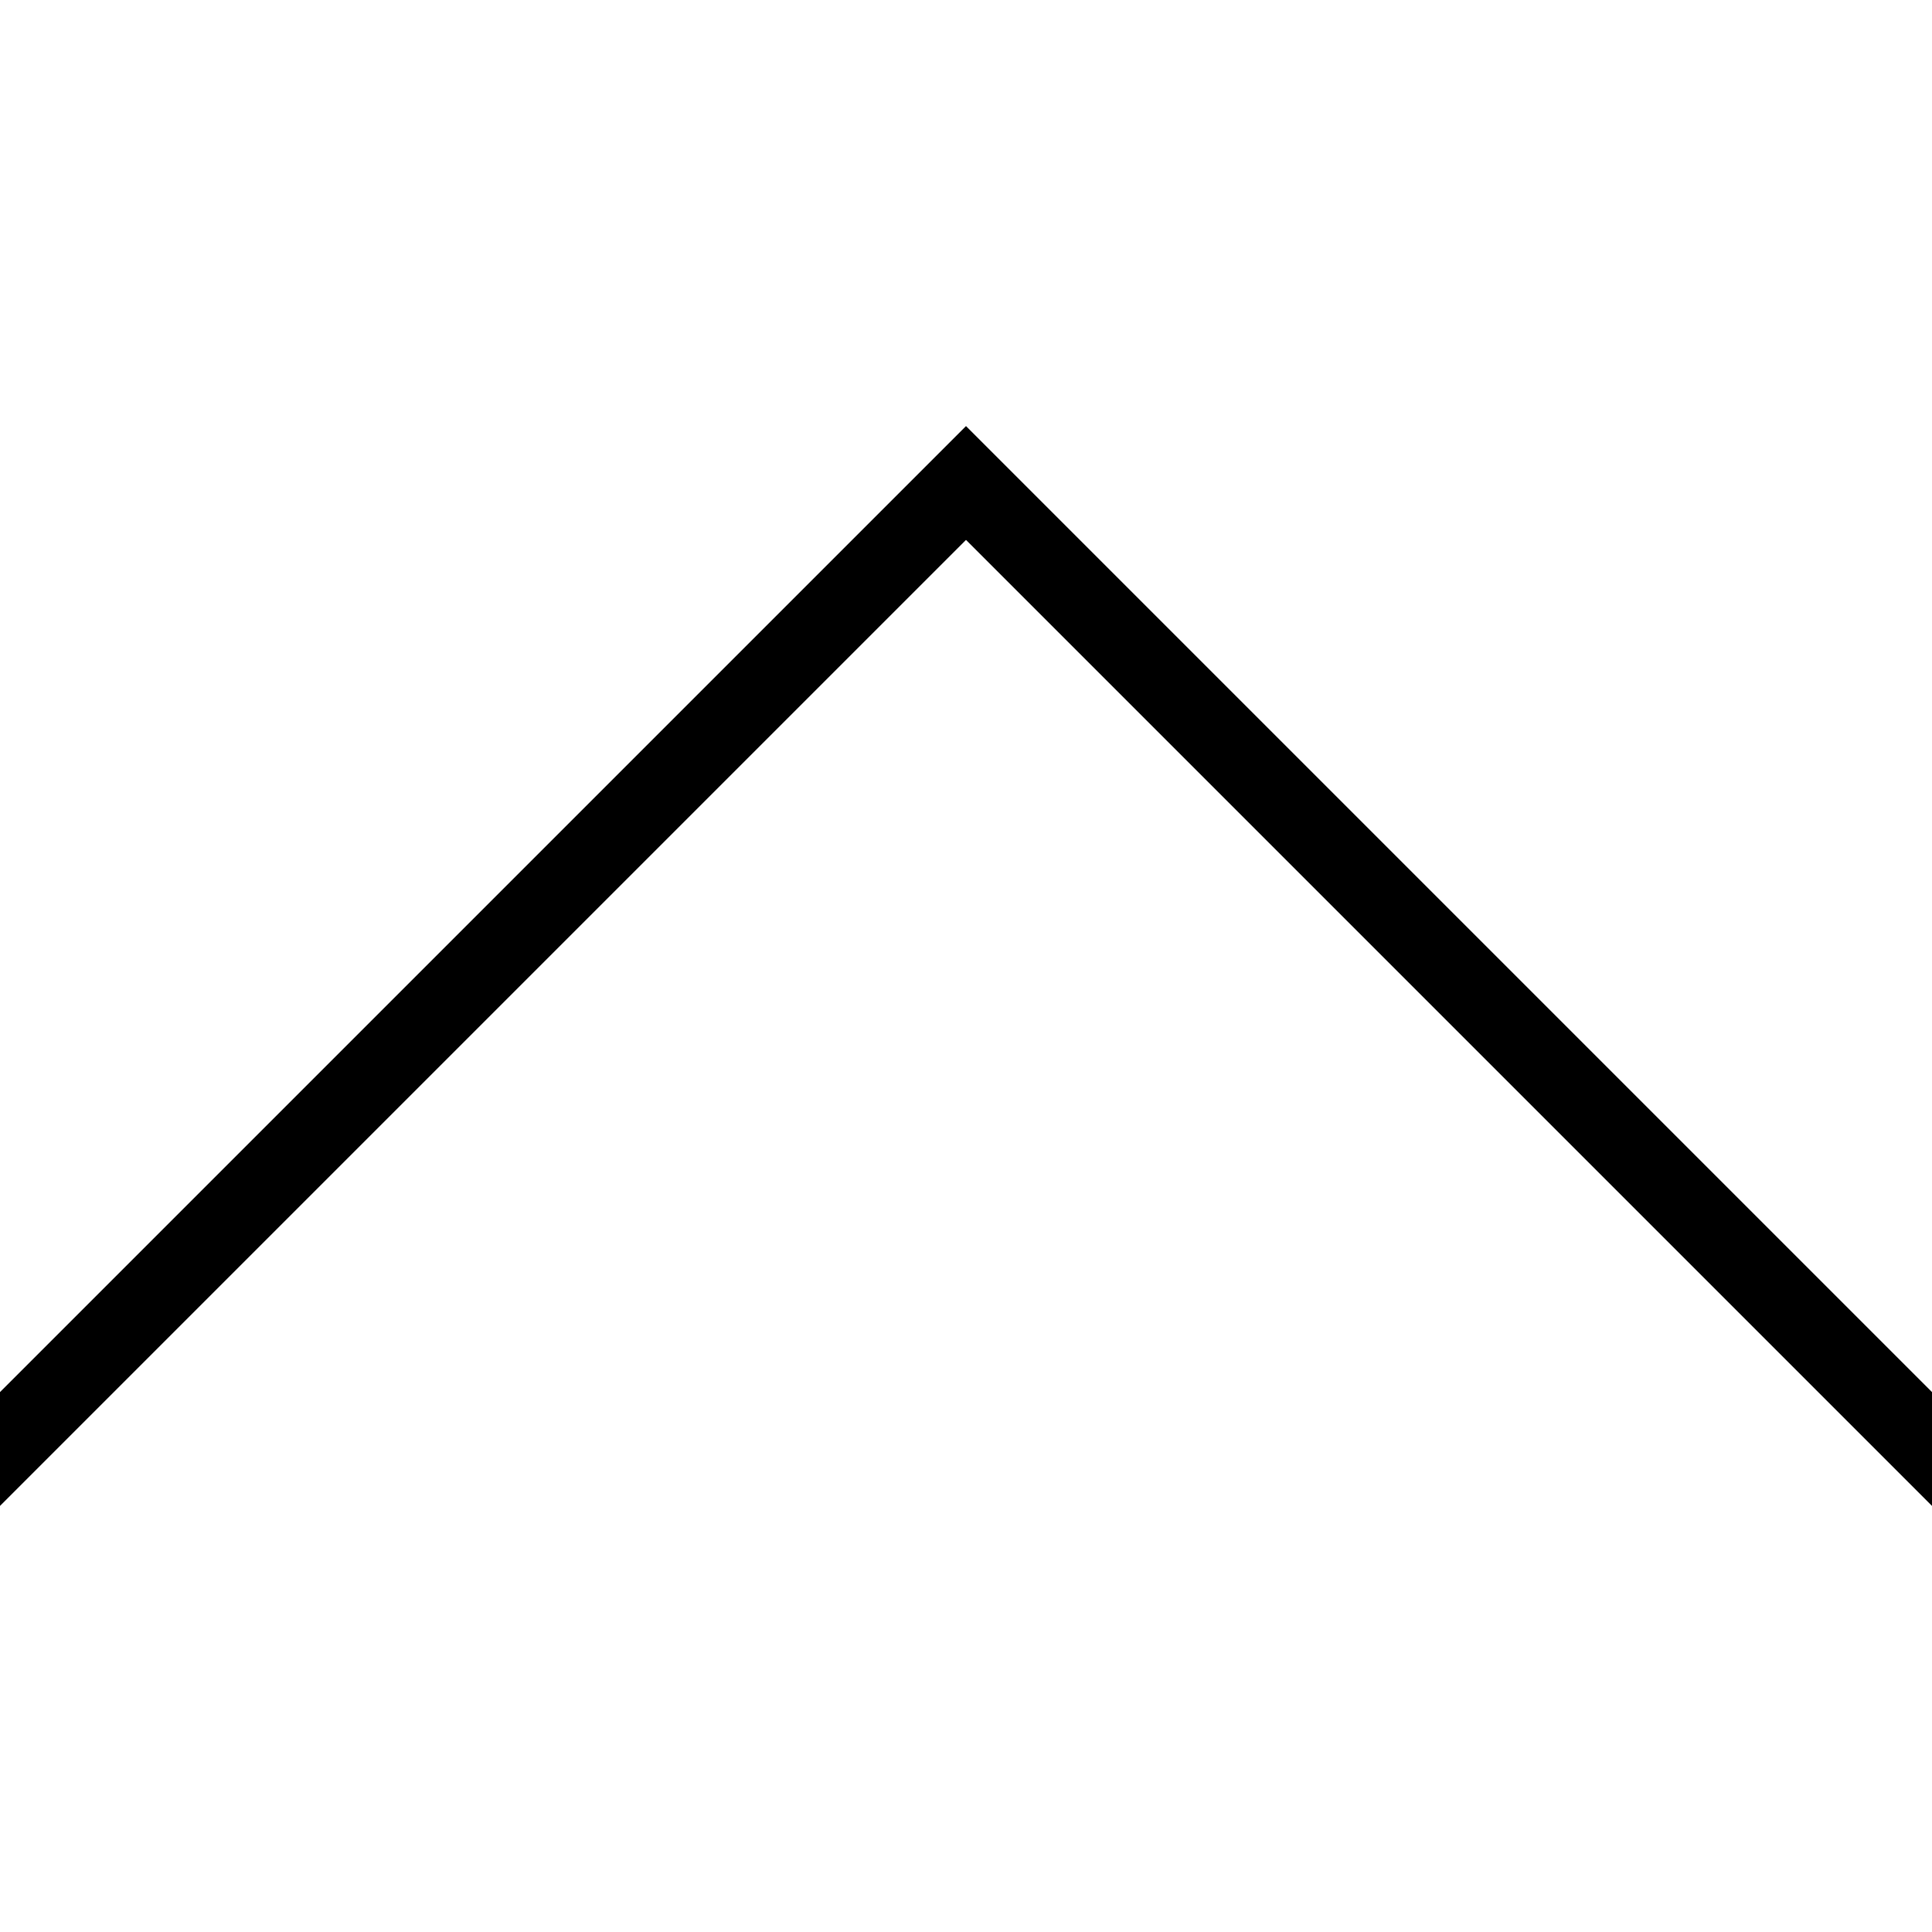
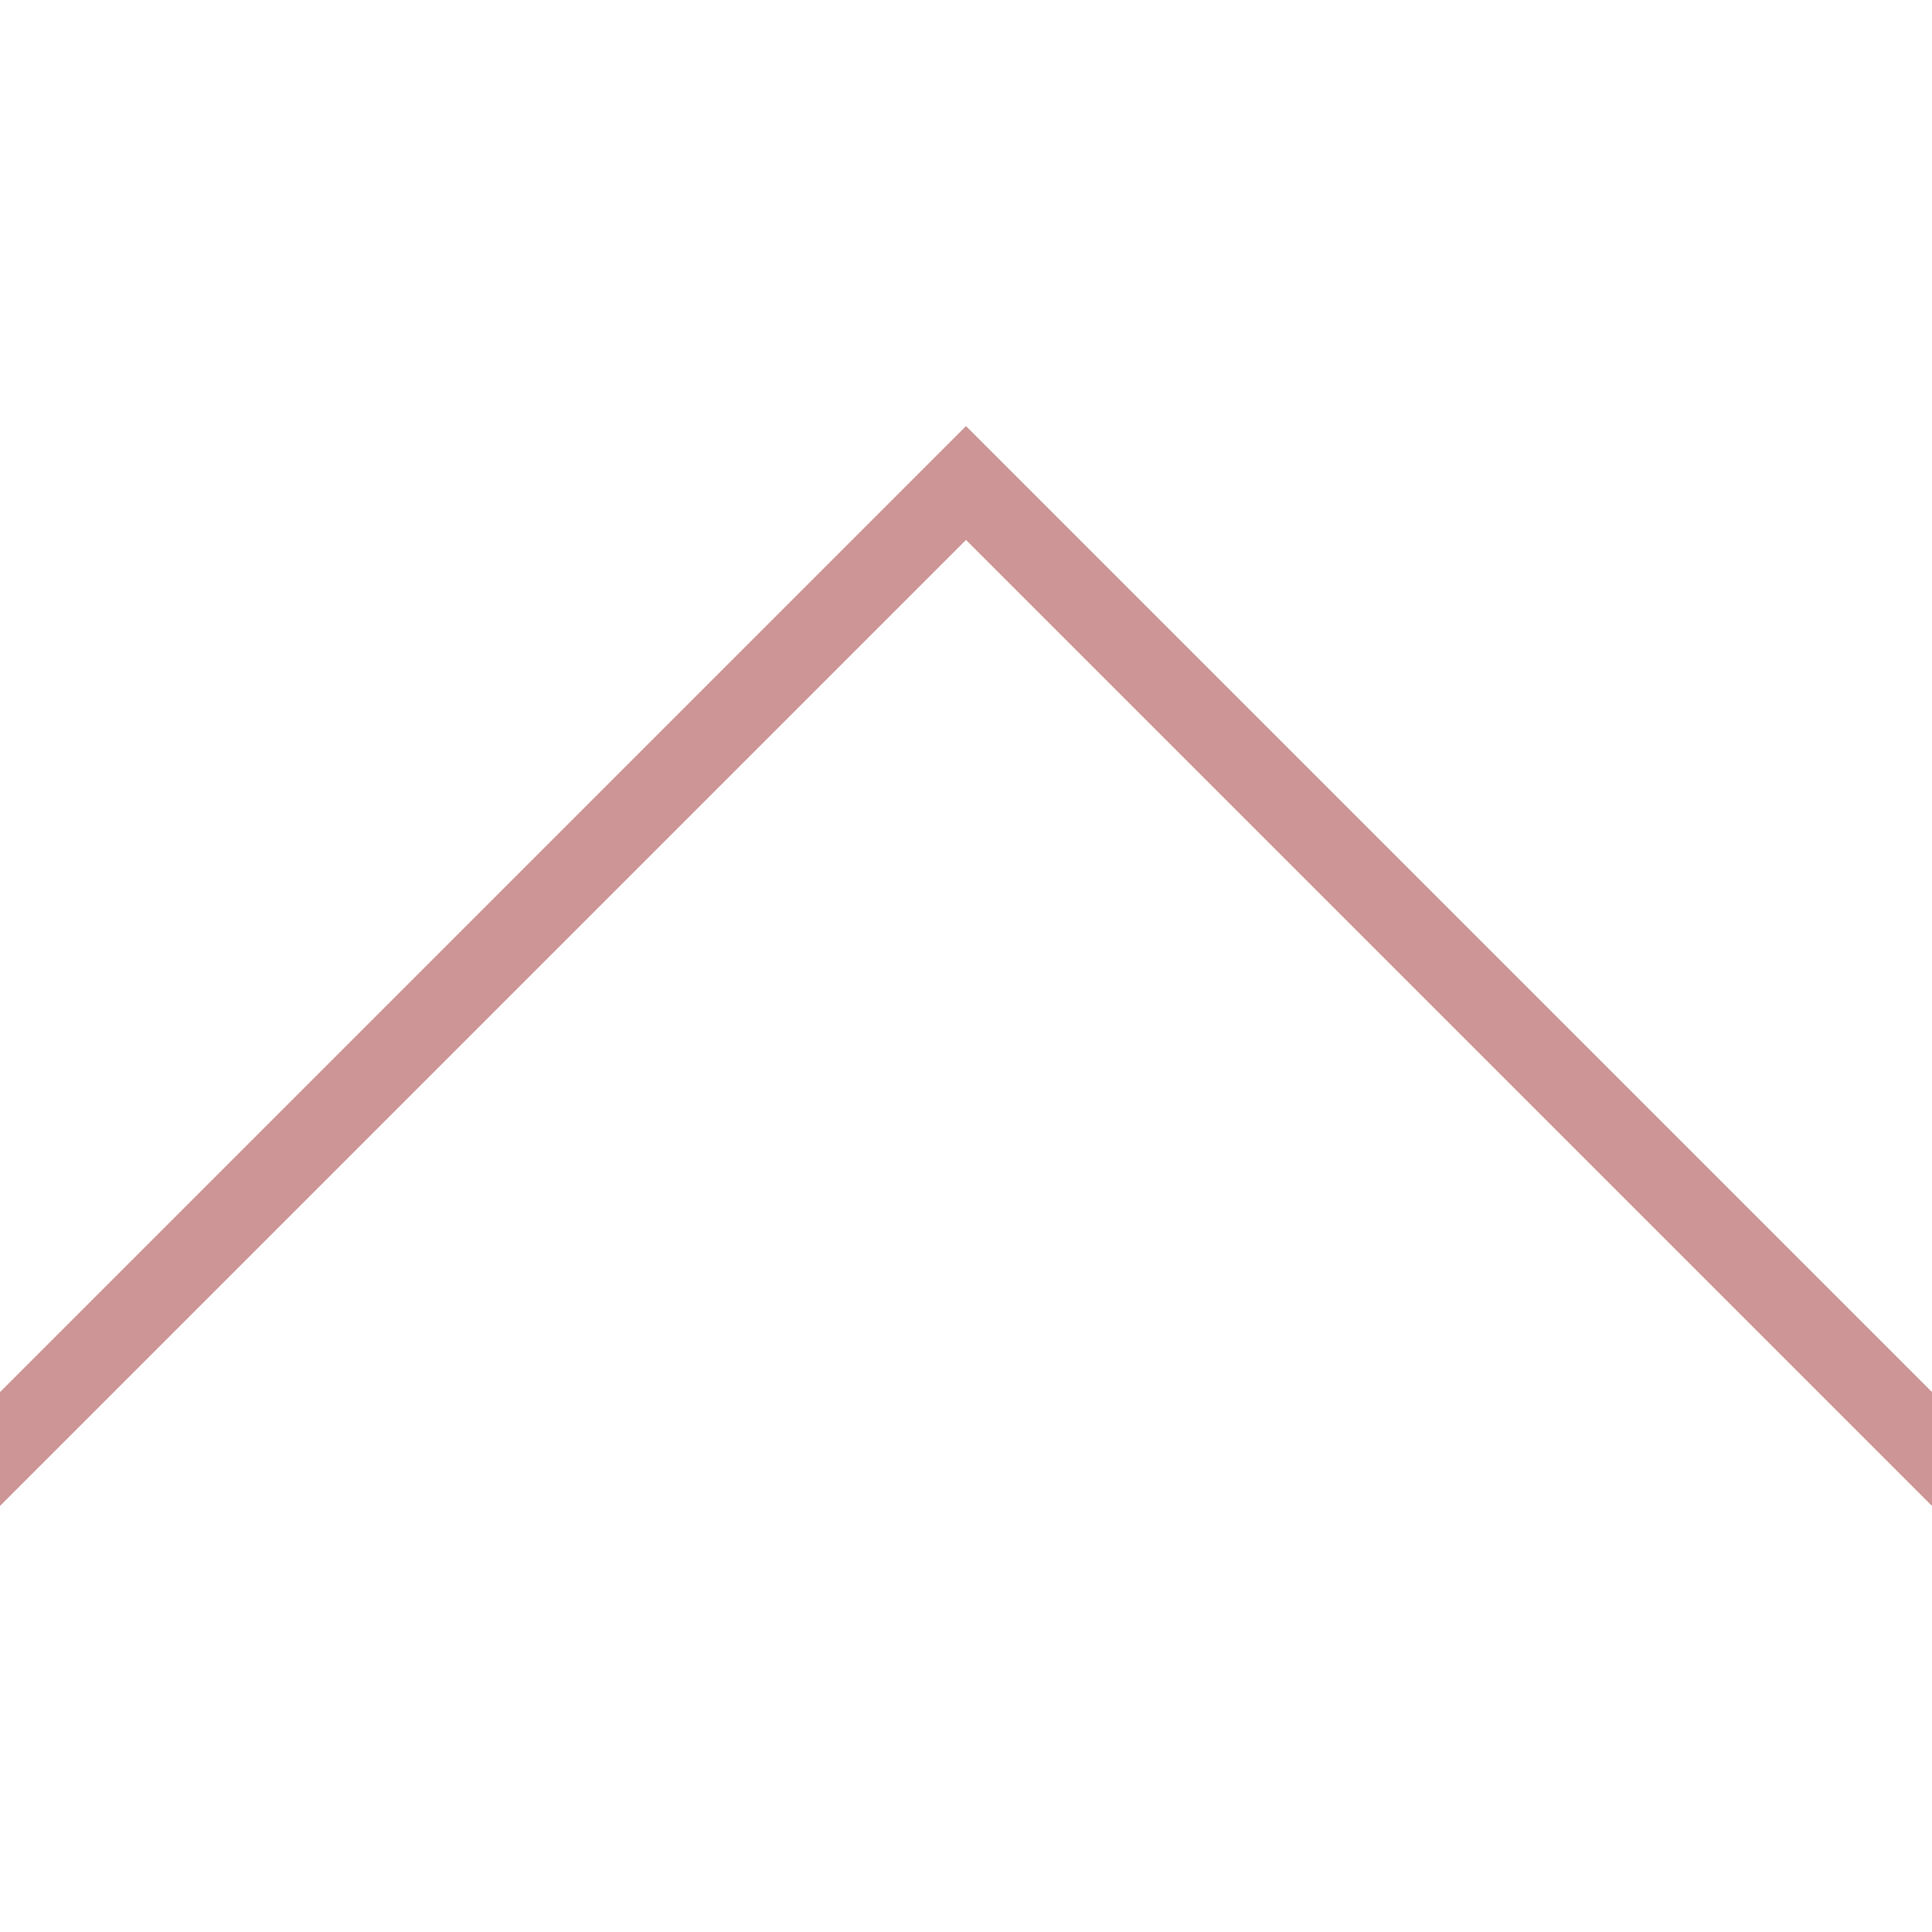
- <svg xmlns="http://www.w3.org/2000/svg" preserveAspectRatio="none" overflow="visible" height="100%" viewBox="0 0 24 24" fill="none" stroke="black" stroke-width="1" stroke-linecap="square" stroke-miterlimit="10">
+ <svg xmlns="http://www.w3.org/2000/svg" preserveAspectRatio="none" overflow="visible" height="100%" viewBox="0 0 24 24" fill="none" stroke="#CD9595" stroke-width="1" stroke-linecap="square" stroke-miterlimit="10">
  <polyline points="0,18 12,6 24,18 " />
</svg>
